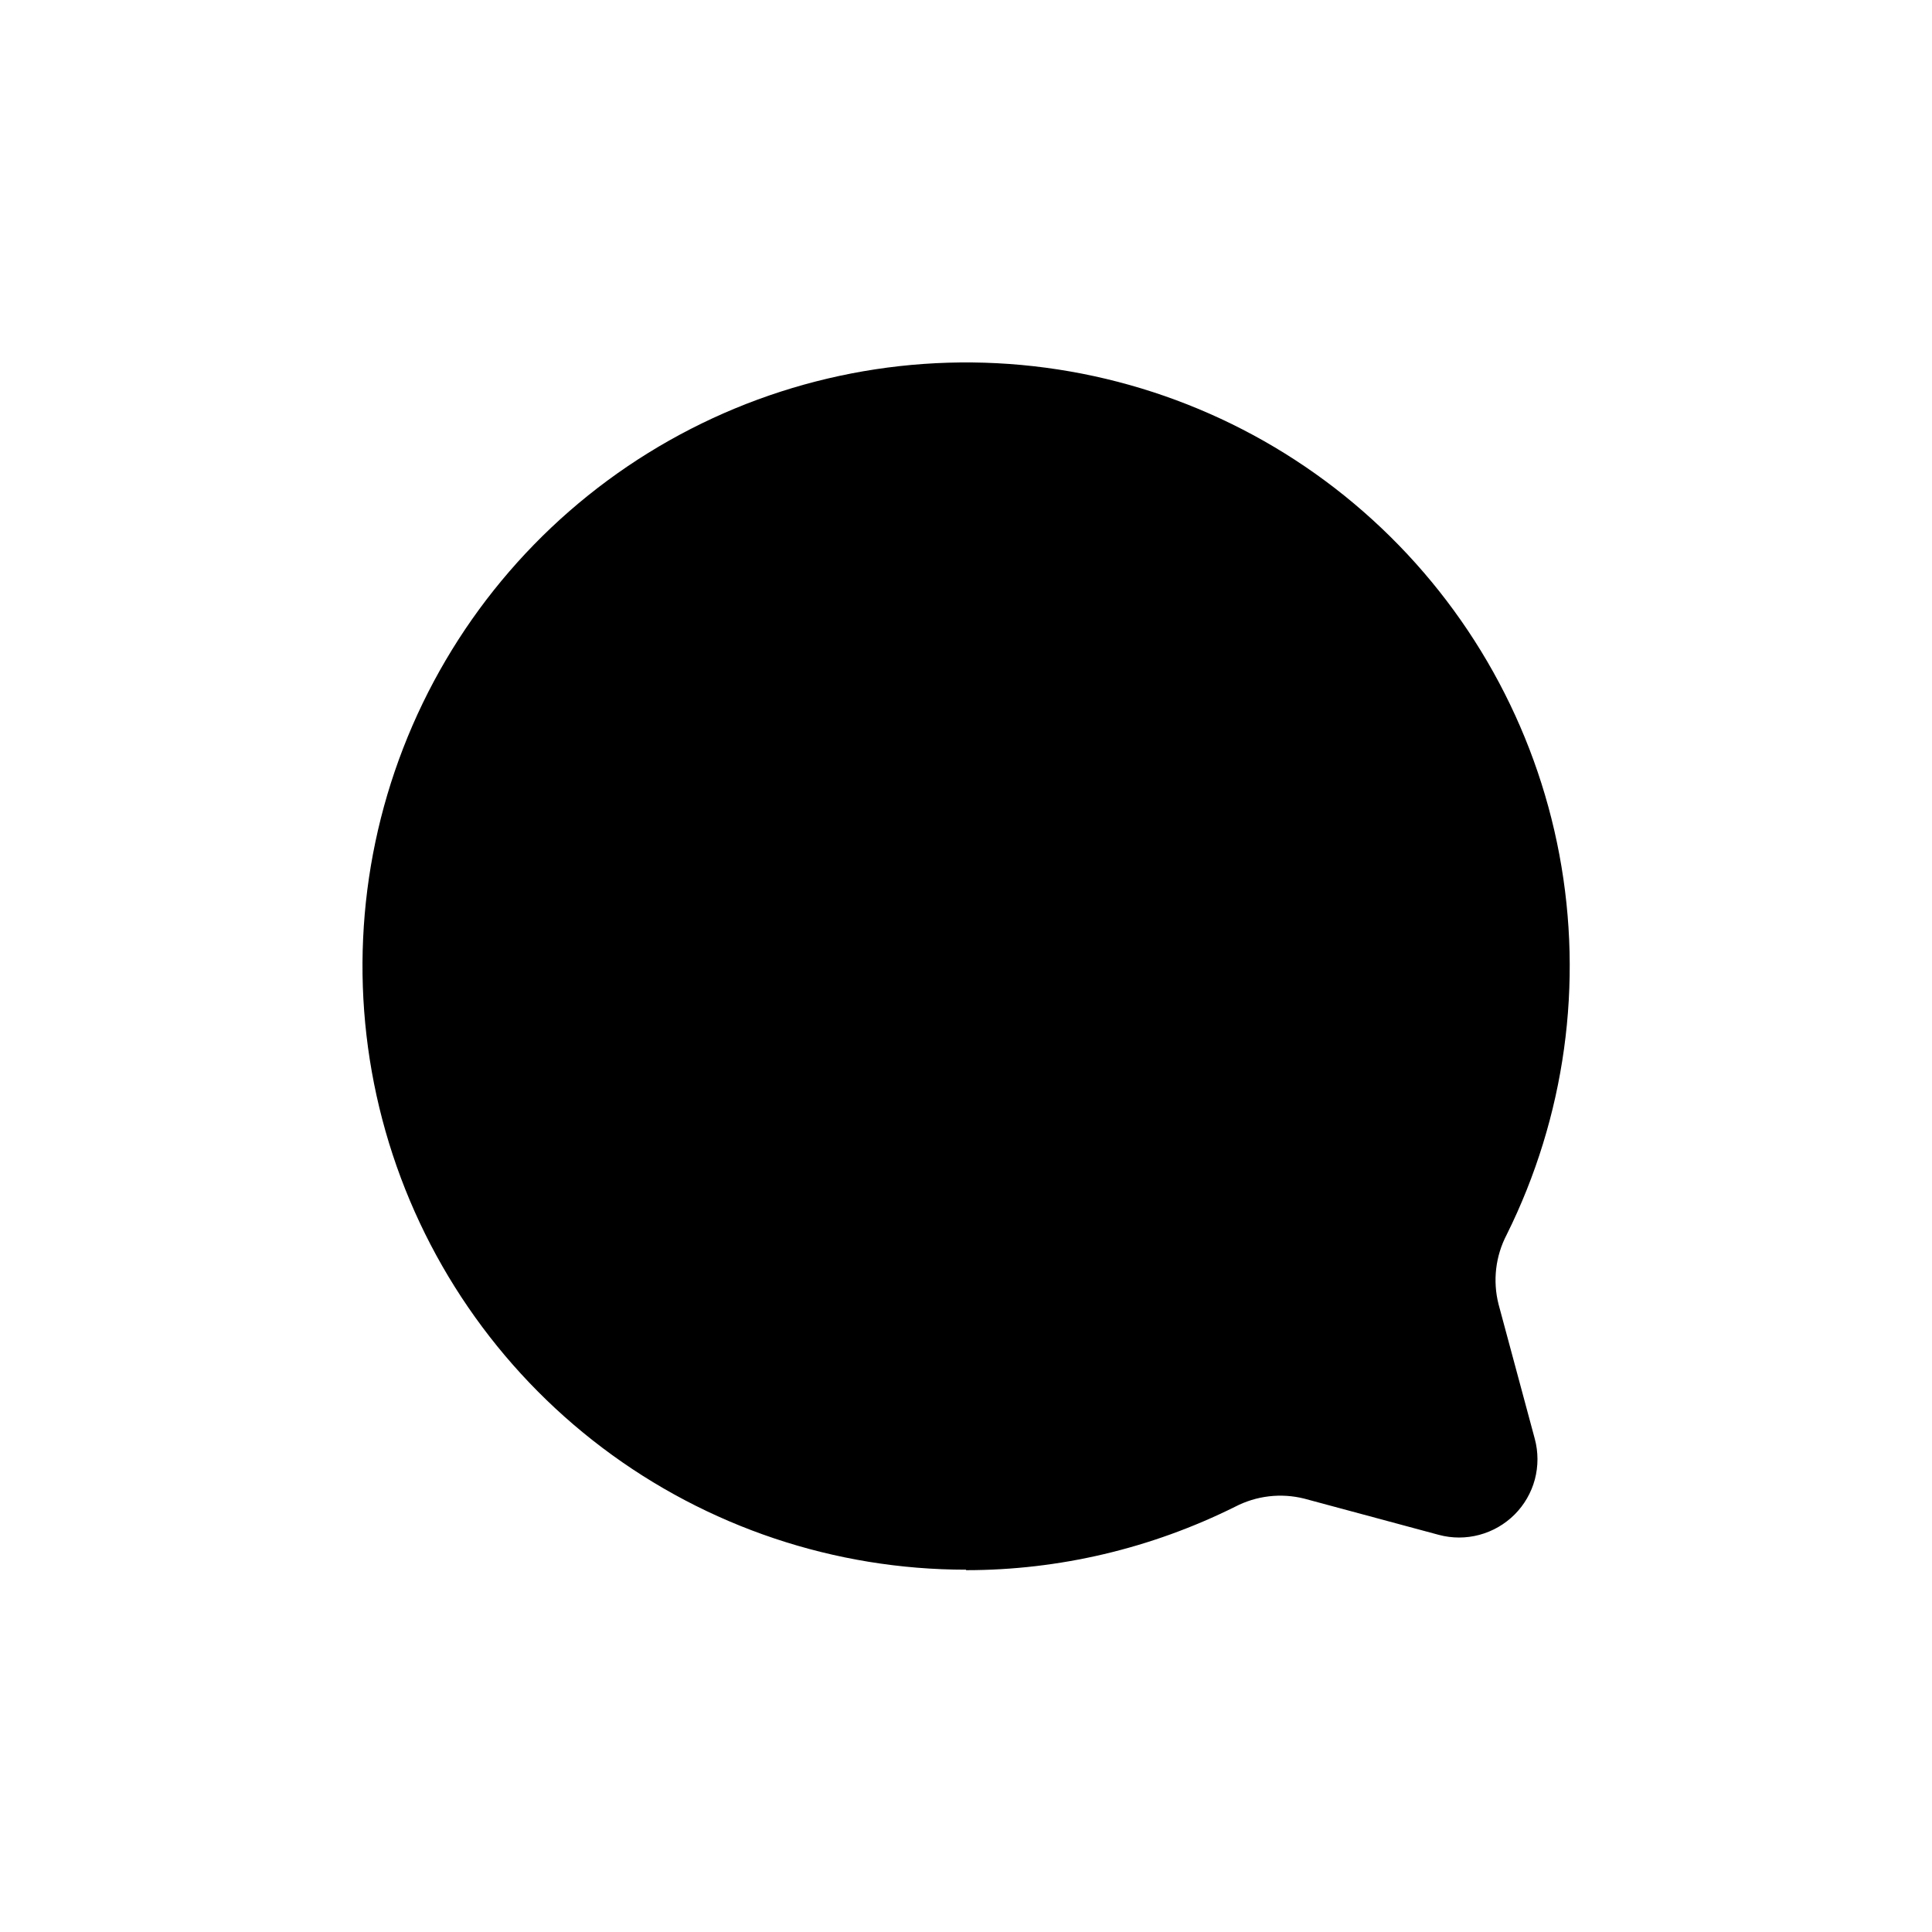
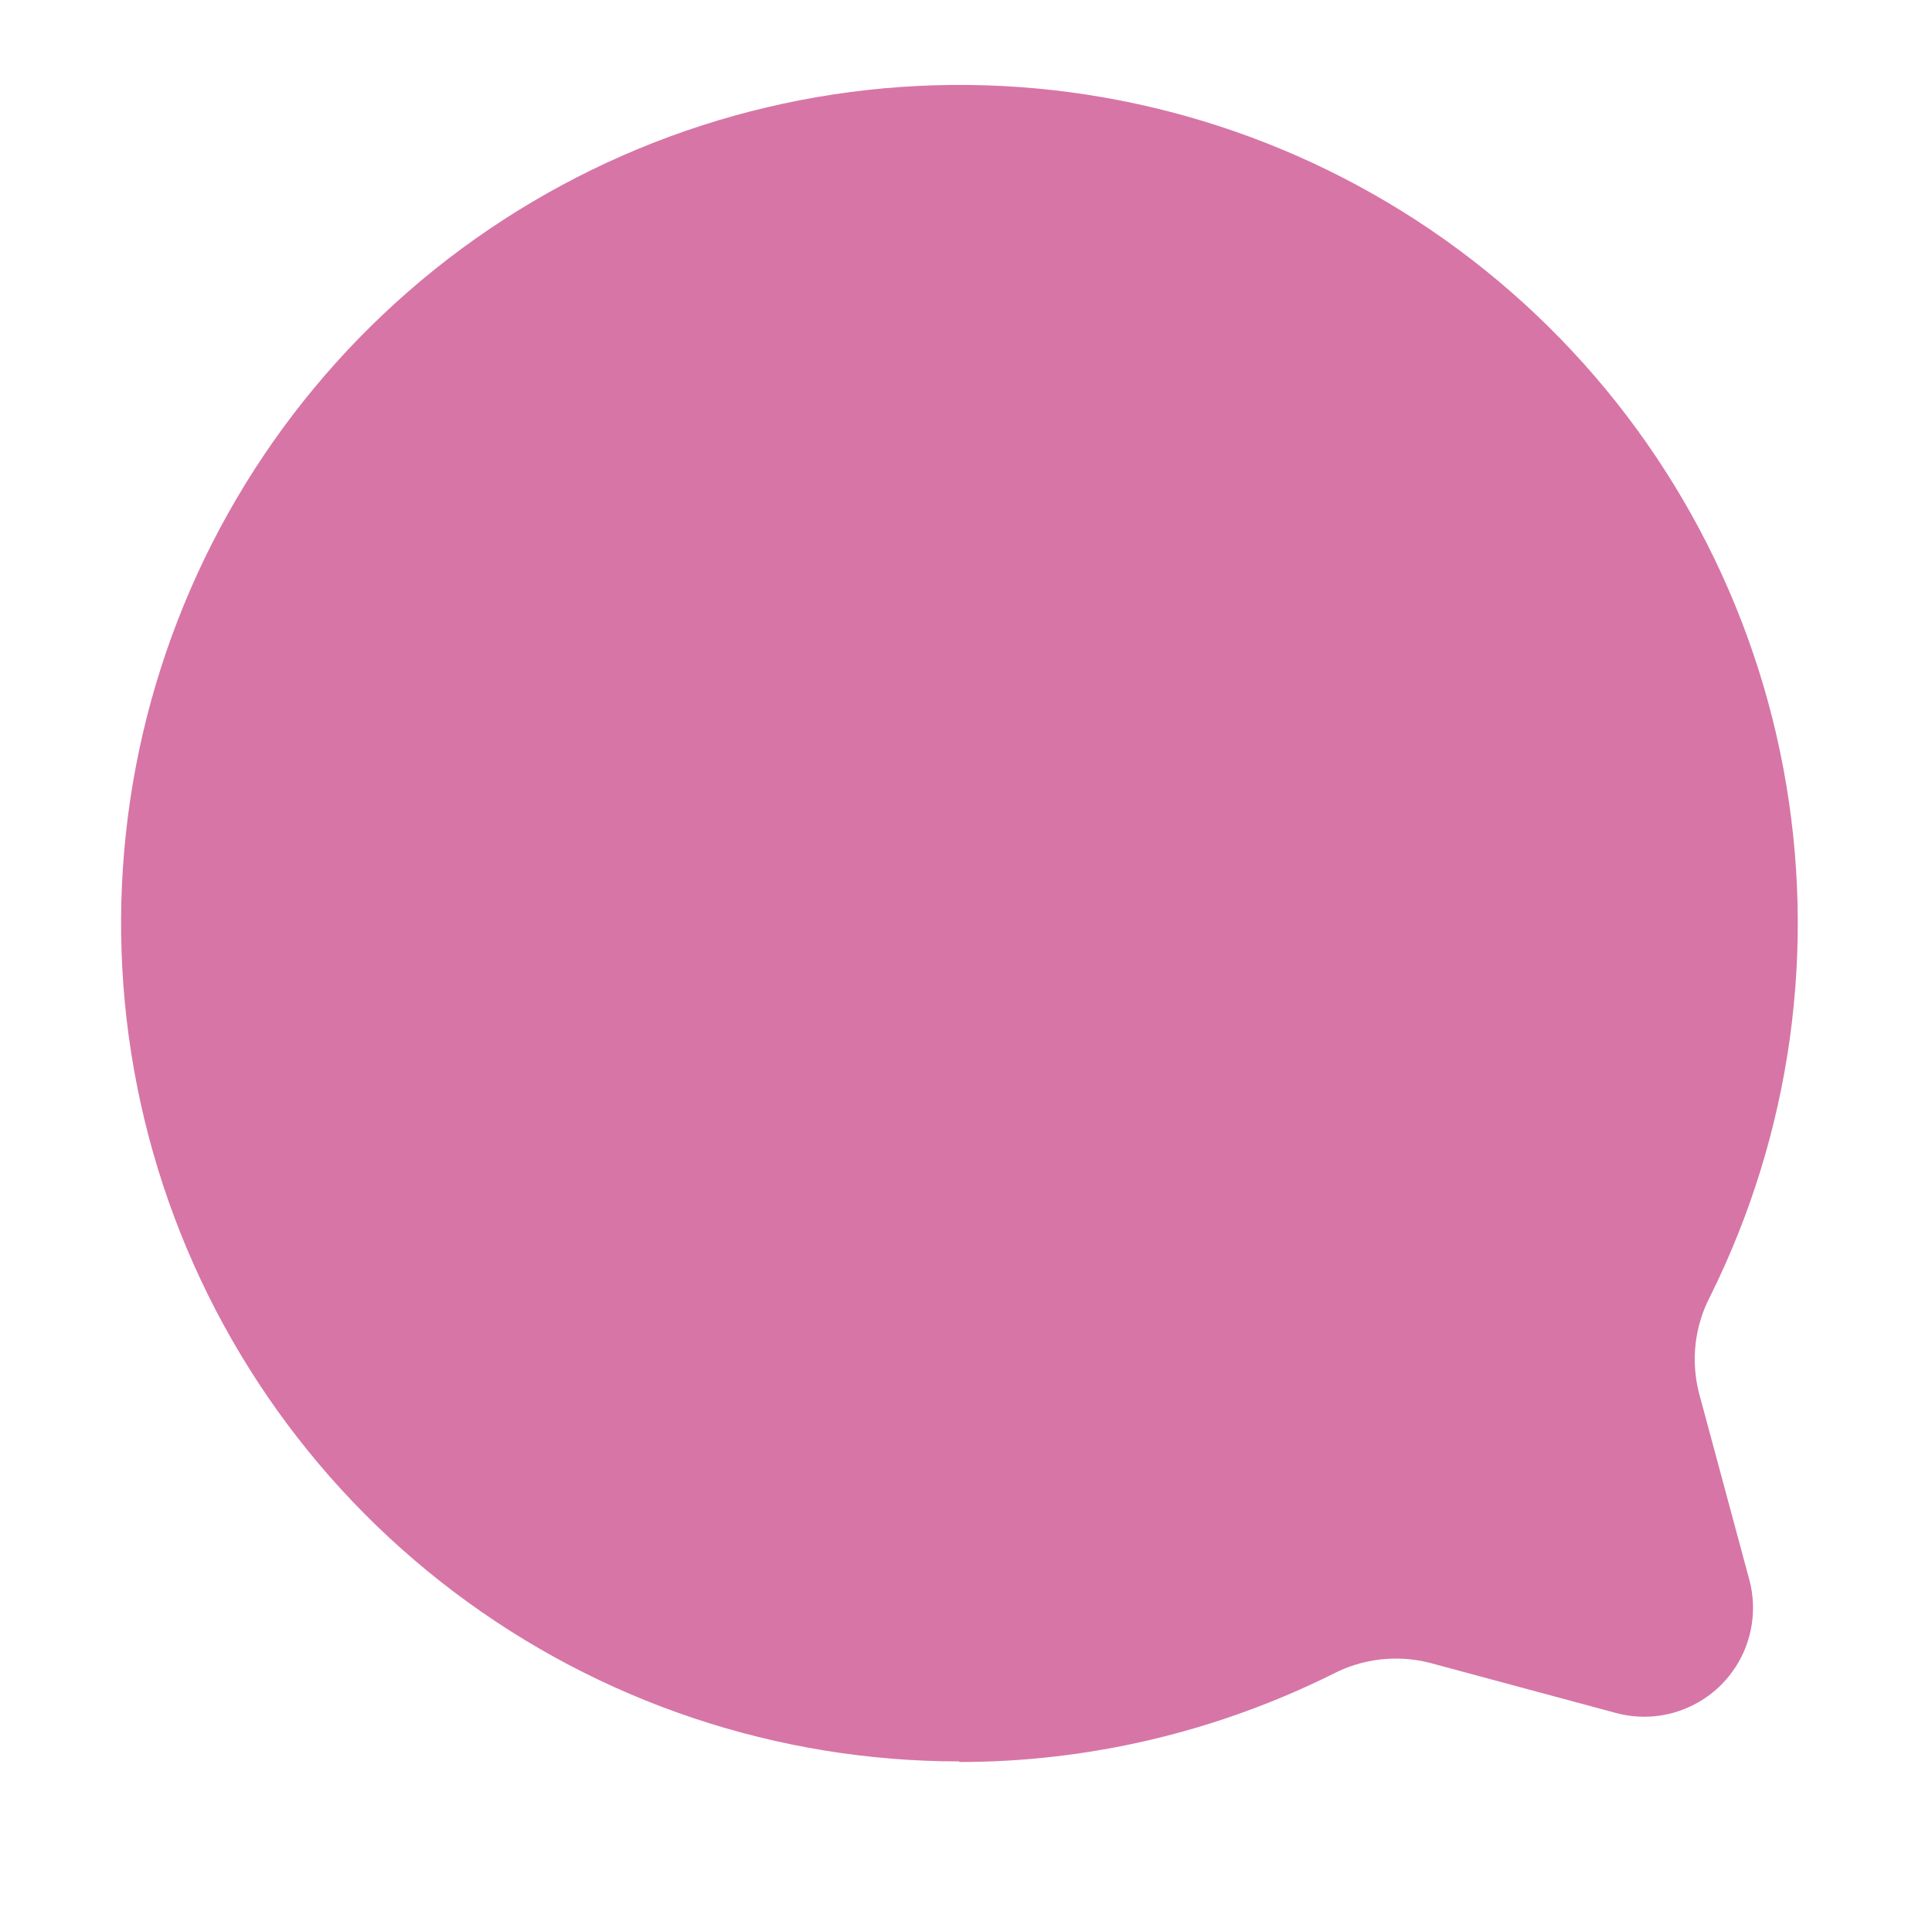
- <svg xmlns="http://www.w3.org/2000/svg" width="32" height="32" viewBox="0 0 32 32" fill="none">
-   <path d="M16.001 25.999C13.827 25.999 11.712 25.29 9.977 23.98C8.242 22.67 6.981 20.83 6.386 18.739C5.791 16.648 5.893 14.42 6.678 12.392C7.463 10.365 8.887 8.648 10.735 7.503C12.583 6.358 14.754 5.846 16.919 6.045C19.084 6.245 21.125 7.144 22.732 8.608C24.34 10.072 25.427 12.019 25.828 14.156C26.229 16.293 25.923 18.502 24.956 20.449C24.77 20.804 24.722 21.215 24.821 21.604L25.421 23.832C25.48 24.052 25.48 24.284 25.422 24.504C25.363 24.724 25.247 24.925 25.086 25.086C24.924 25.247 24.724 25.363 24.503 25.422C24.283 25.481 24.051 25.481 23.831 25.422L21.603 24.822C21.217 24.725 20.809 24.773 20.456 24.957C19.068 25.647 17.546 26.007 16.001 26.007V25.999Z" fill="black" />
+ <svg xmlns="http://www.w3.org/2000/svg" width="152" zoomAndPan="magnify" viewBox="0 0 114 112.5" height="150" preserveAspectRatio="xMidYMid meet" version="1.0">
+   <path fill="#d775a6" d="M 56.605 103.949 C 45.848 103.949 35.387 100.441 26.801 93.957 C 18.215 87.477 11.98 78.371 9.035 68.023 C 6.09 57.68 6.598 46.656 10.48 36.625 C 14.363 26.59 21.41 18.098 30.551 12.434 C 39.695 6.766 50.438 4.234 61.148 5.219 C 71.859 6.207 81.957 10.656 89.914 17.898 C 97.867 25.141 103.246 34.777 105.23 45.348 C 107.215 55.922 105.703 66.852 100.918 76.488 C 99.996 78.246 99.758 80.281 100.25 82.203 L 103.219 93.223 C 103.512 94.312 103.512 95.461 103.219 96.551 C 102.93 97.641 102.355 98.633 101.559 99.43 C 100.758 100.23 99.766 100.801 98.676 101.094 C 97.586 101.387 96.438 101.383 95.348 101.09 L 84.328 98.121 C 82.418 97.645 80.398 97.879 78.648 98.789 C 71.785 102.203 64.25 103.984 56.605 103.984 Z M 56.605 103.949 " fill-opacity="1" fill-rule="nonzero" />
</svg>
